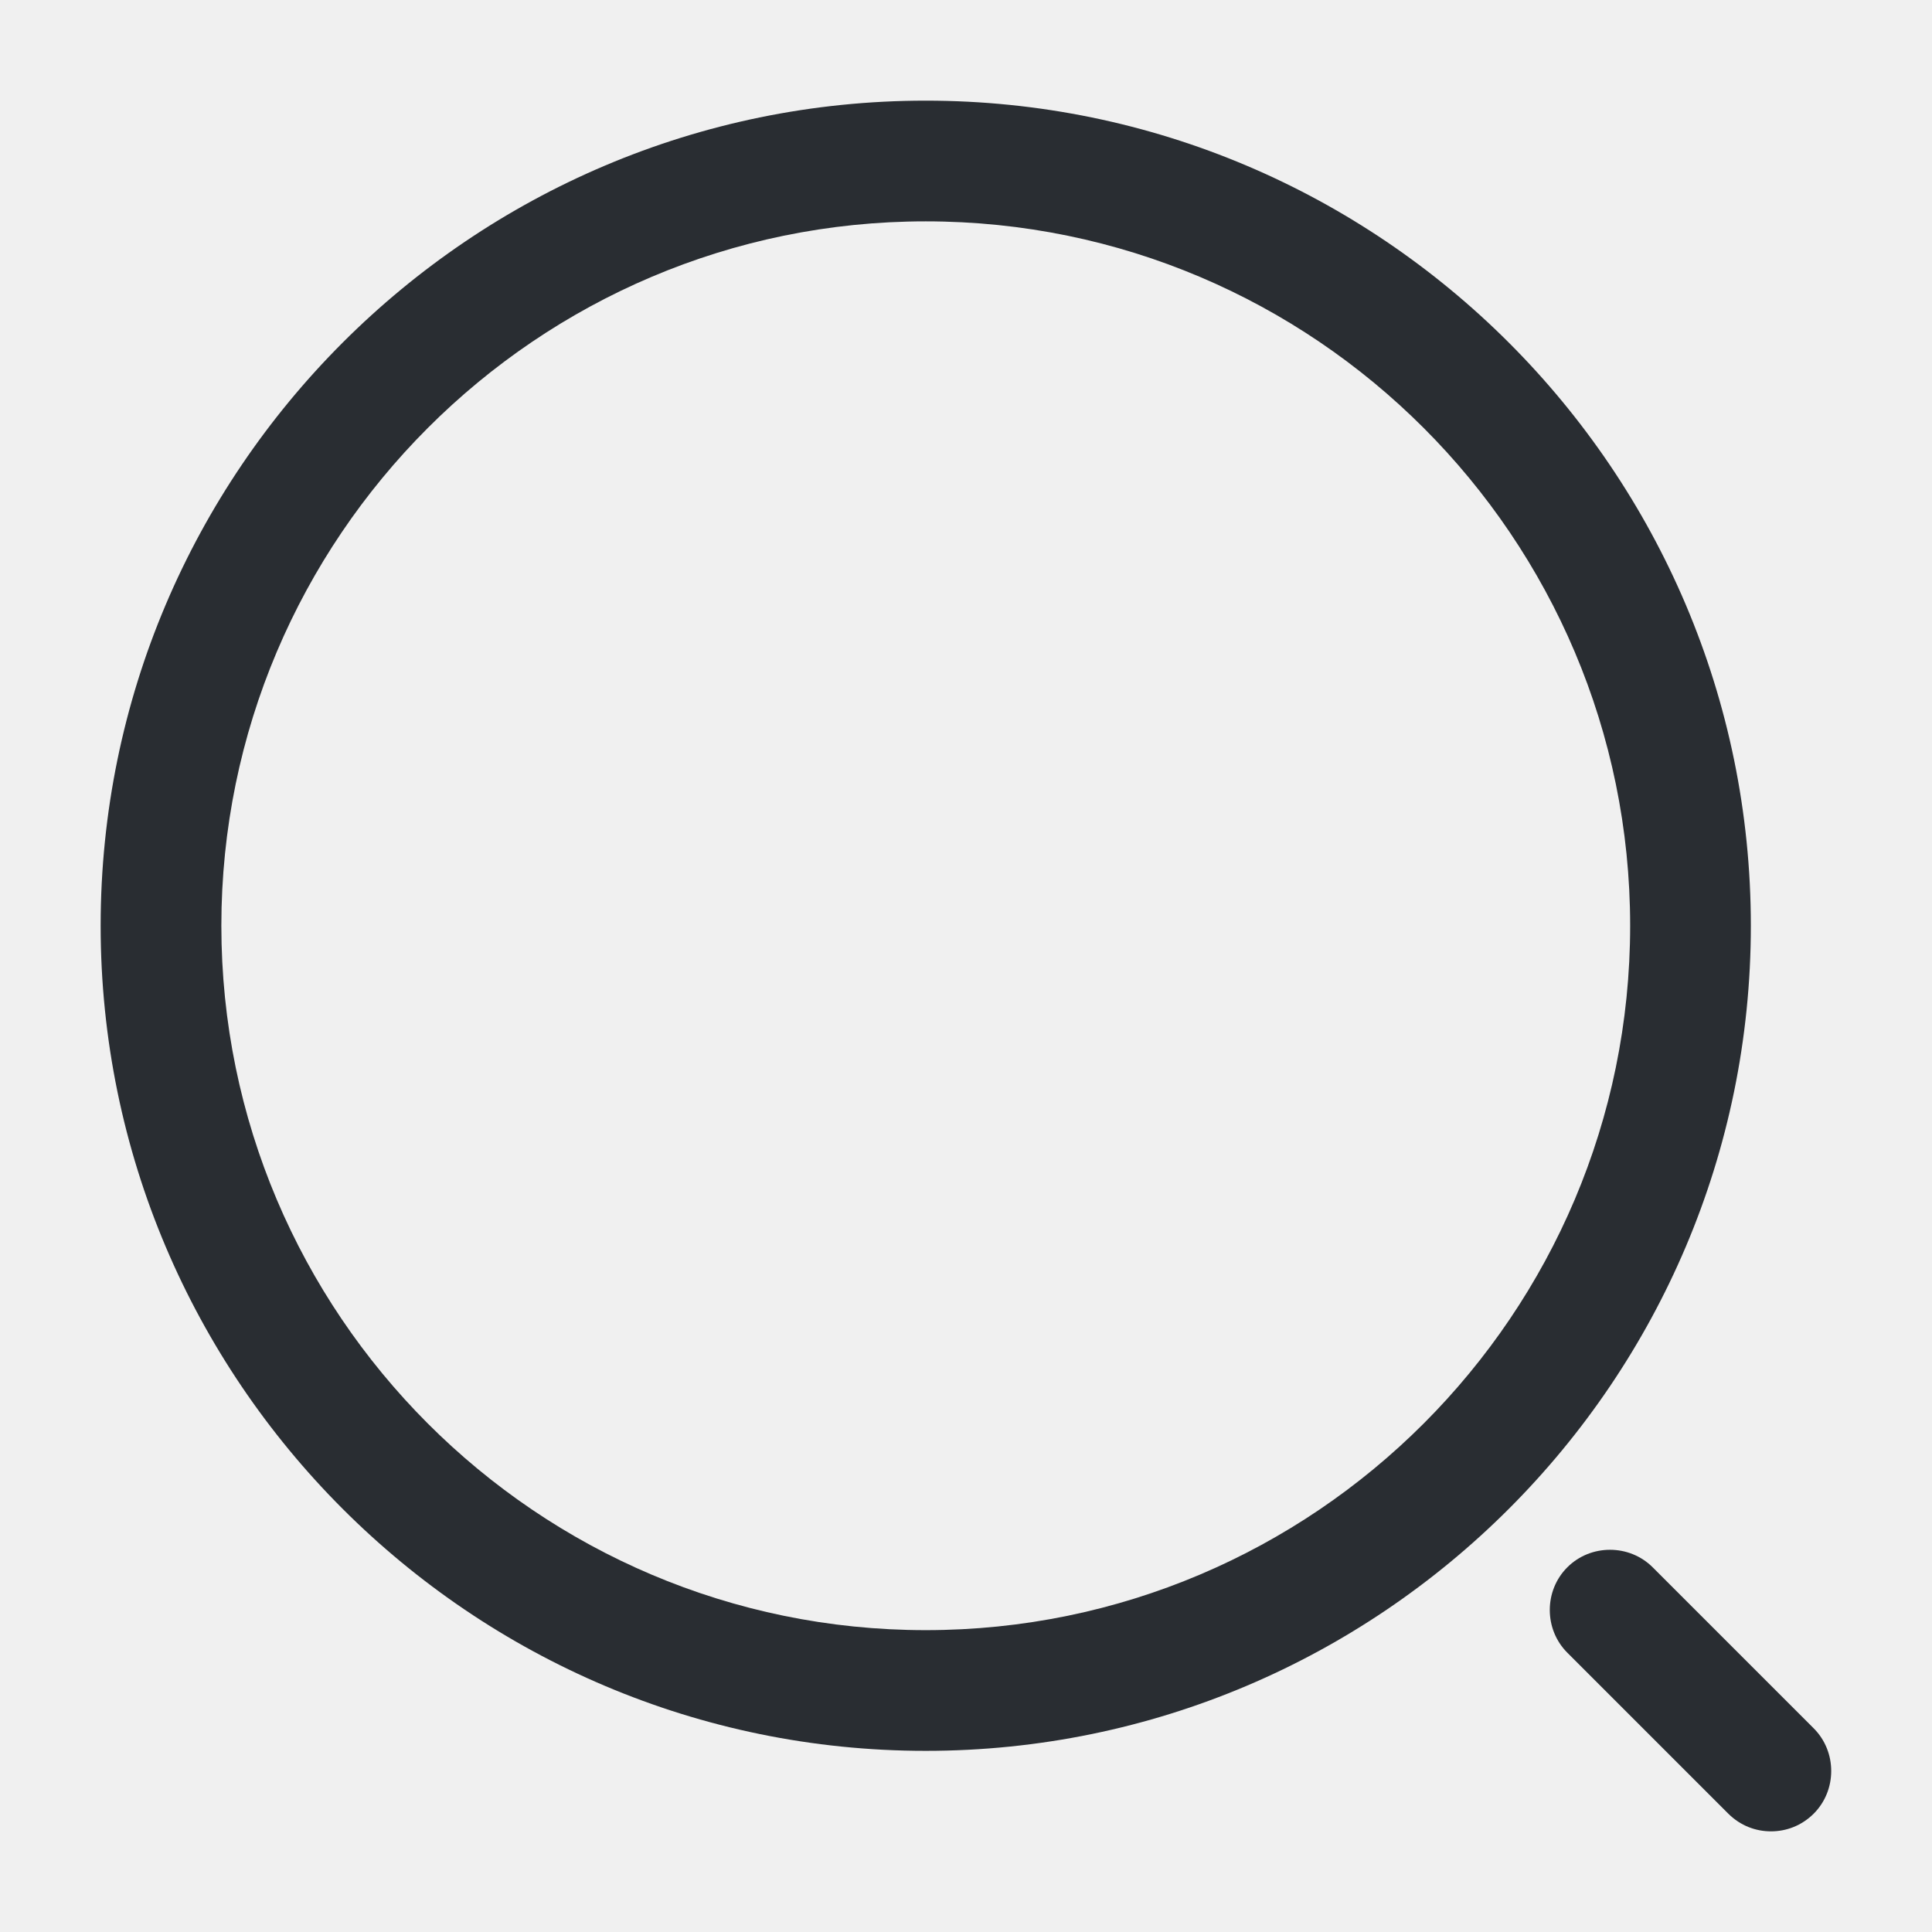
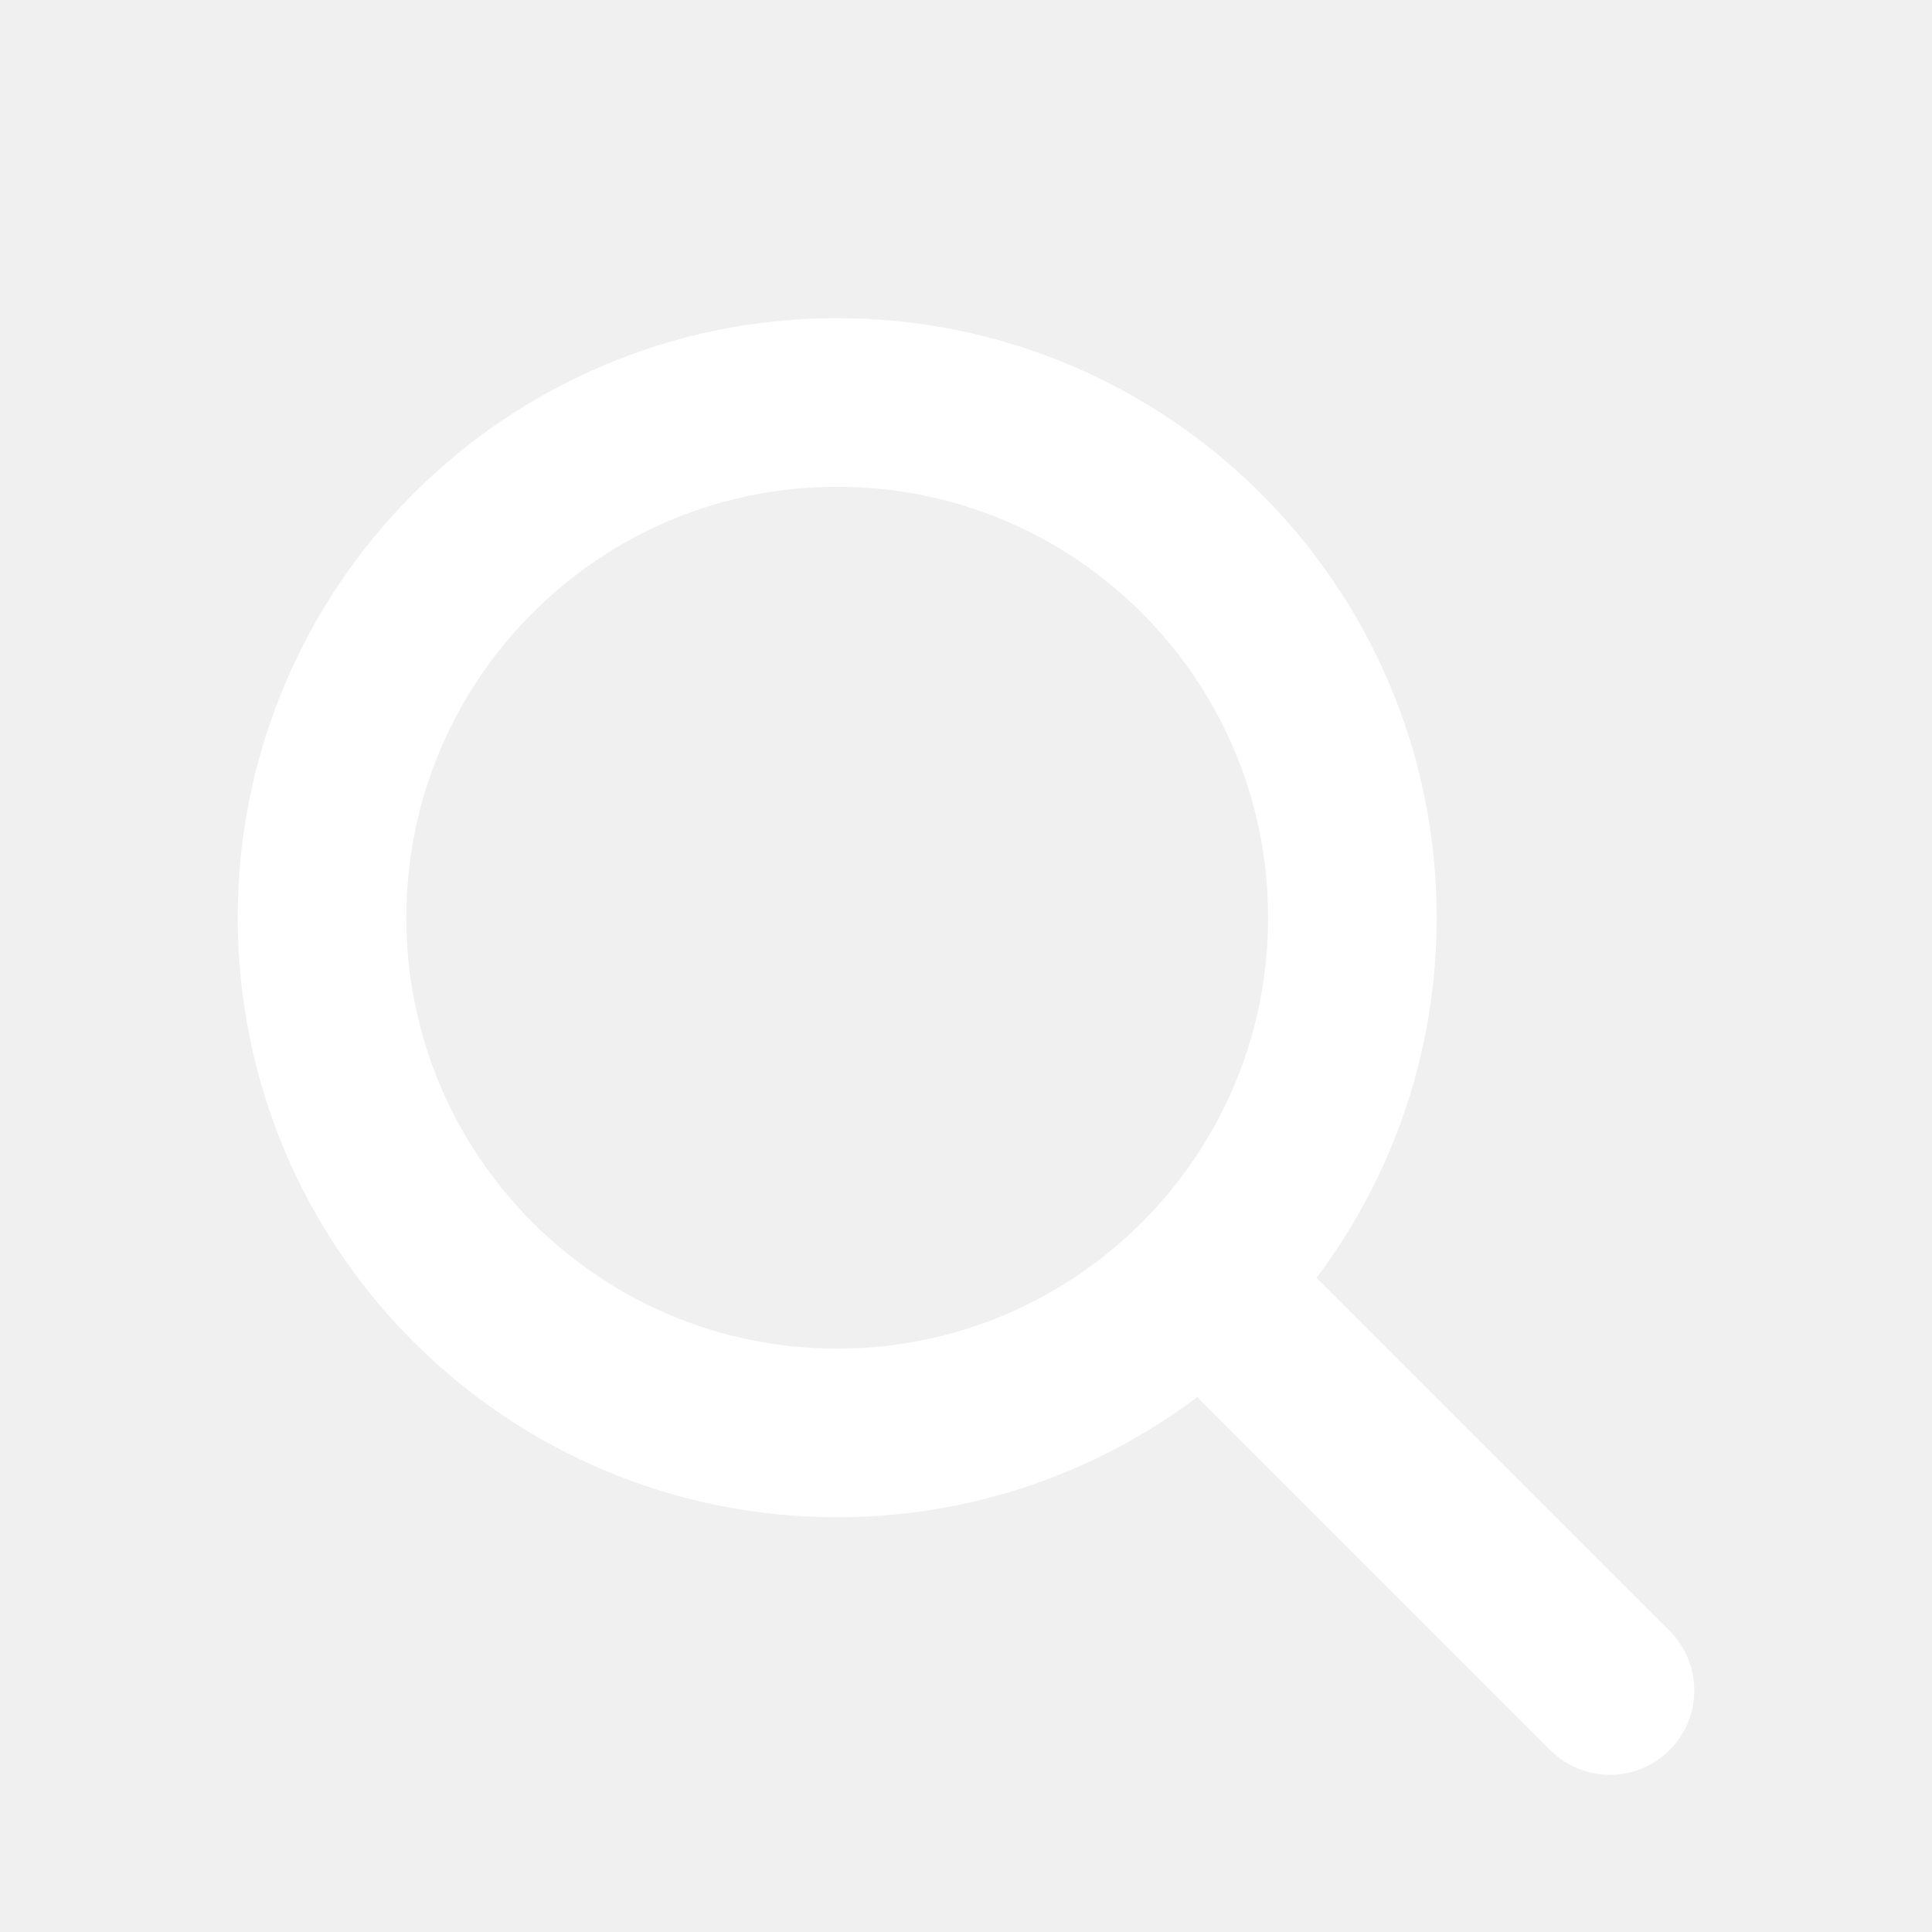
- <svg xmlns="http://www.w3.org/2000/svg" width="21" height="21" viewBox="0 0 21 21" fill="none">
-   <path d="M10.062 19.031C5.119 19.031 1.094 15.006 1.094 10.062C1.094 5.119 5.119 1.094 10.062 1.094C15.006 1.094 19.031 5.119 19.031 10.062C19.031 15.006 15.006 19.031 10.062 19.031ZM10.062 2.406C5.836 2.406 2.406 5.845 2.406 10.062C2.406 14.28 5.836 17.719 10.062 17.719C14.289 17.719 17.719 14.28 17.719 10.062C17.719 5.845 14.289 2.406 10.062 2.406Z" fill="#292D32" />
-   <path d="M19.25 19.906C19.084 19.906 18.918 19.845 18.786 19.714L17.036 17.964C16.782 17.71 16.782 17.29 17.036 17.036C17.29 16.782 17.71 16.782 17.964 17.036L19.714 18.786C19.968 19.04 19.968 19.46 19.714 19.714C19.582 19.845 19.416 19.906 19.25 19.906Z" fill="#292D32" />
+ <svg xmlns="http://www.w3.org/2000/svg" width="22" height="22" viewBox="0 0 22 22" fill="none">
+   <path d="M15.4 10.45C15.4 13.69 12.774 16.317 9.533 16.317C6.293 16.317 3.667 13.69 3.667 10.45C3.667 7.21 6.293 4.583 9.533 4.583C12.774 4.583 15.4 7.21 15.4 10.45Z" stroke-width="1.92" stroke="white" />
+   <path d="M13.933 14.85L18.333 19.25" stroke-width="1.92" stroke-linecap="round" stroke="white" />
</svg>
